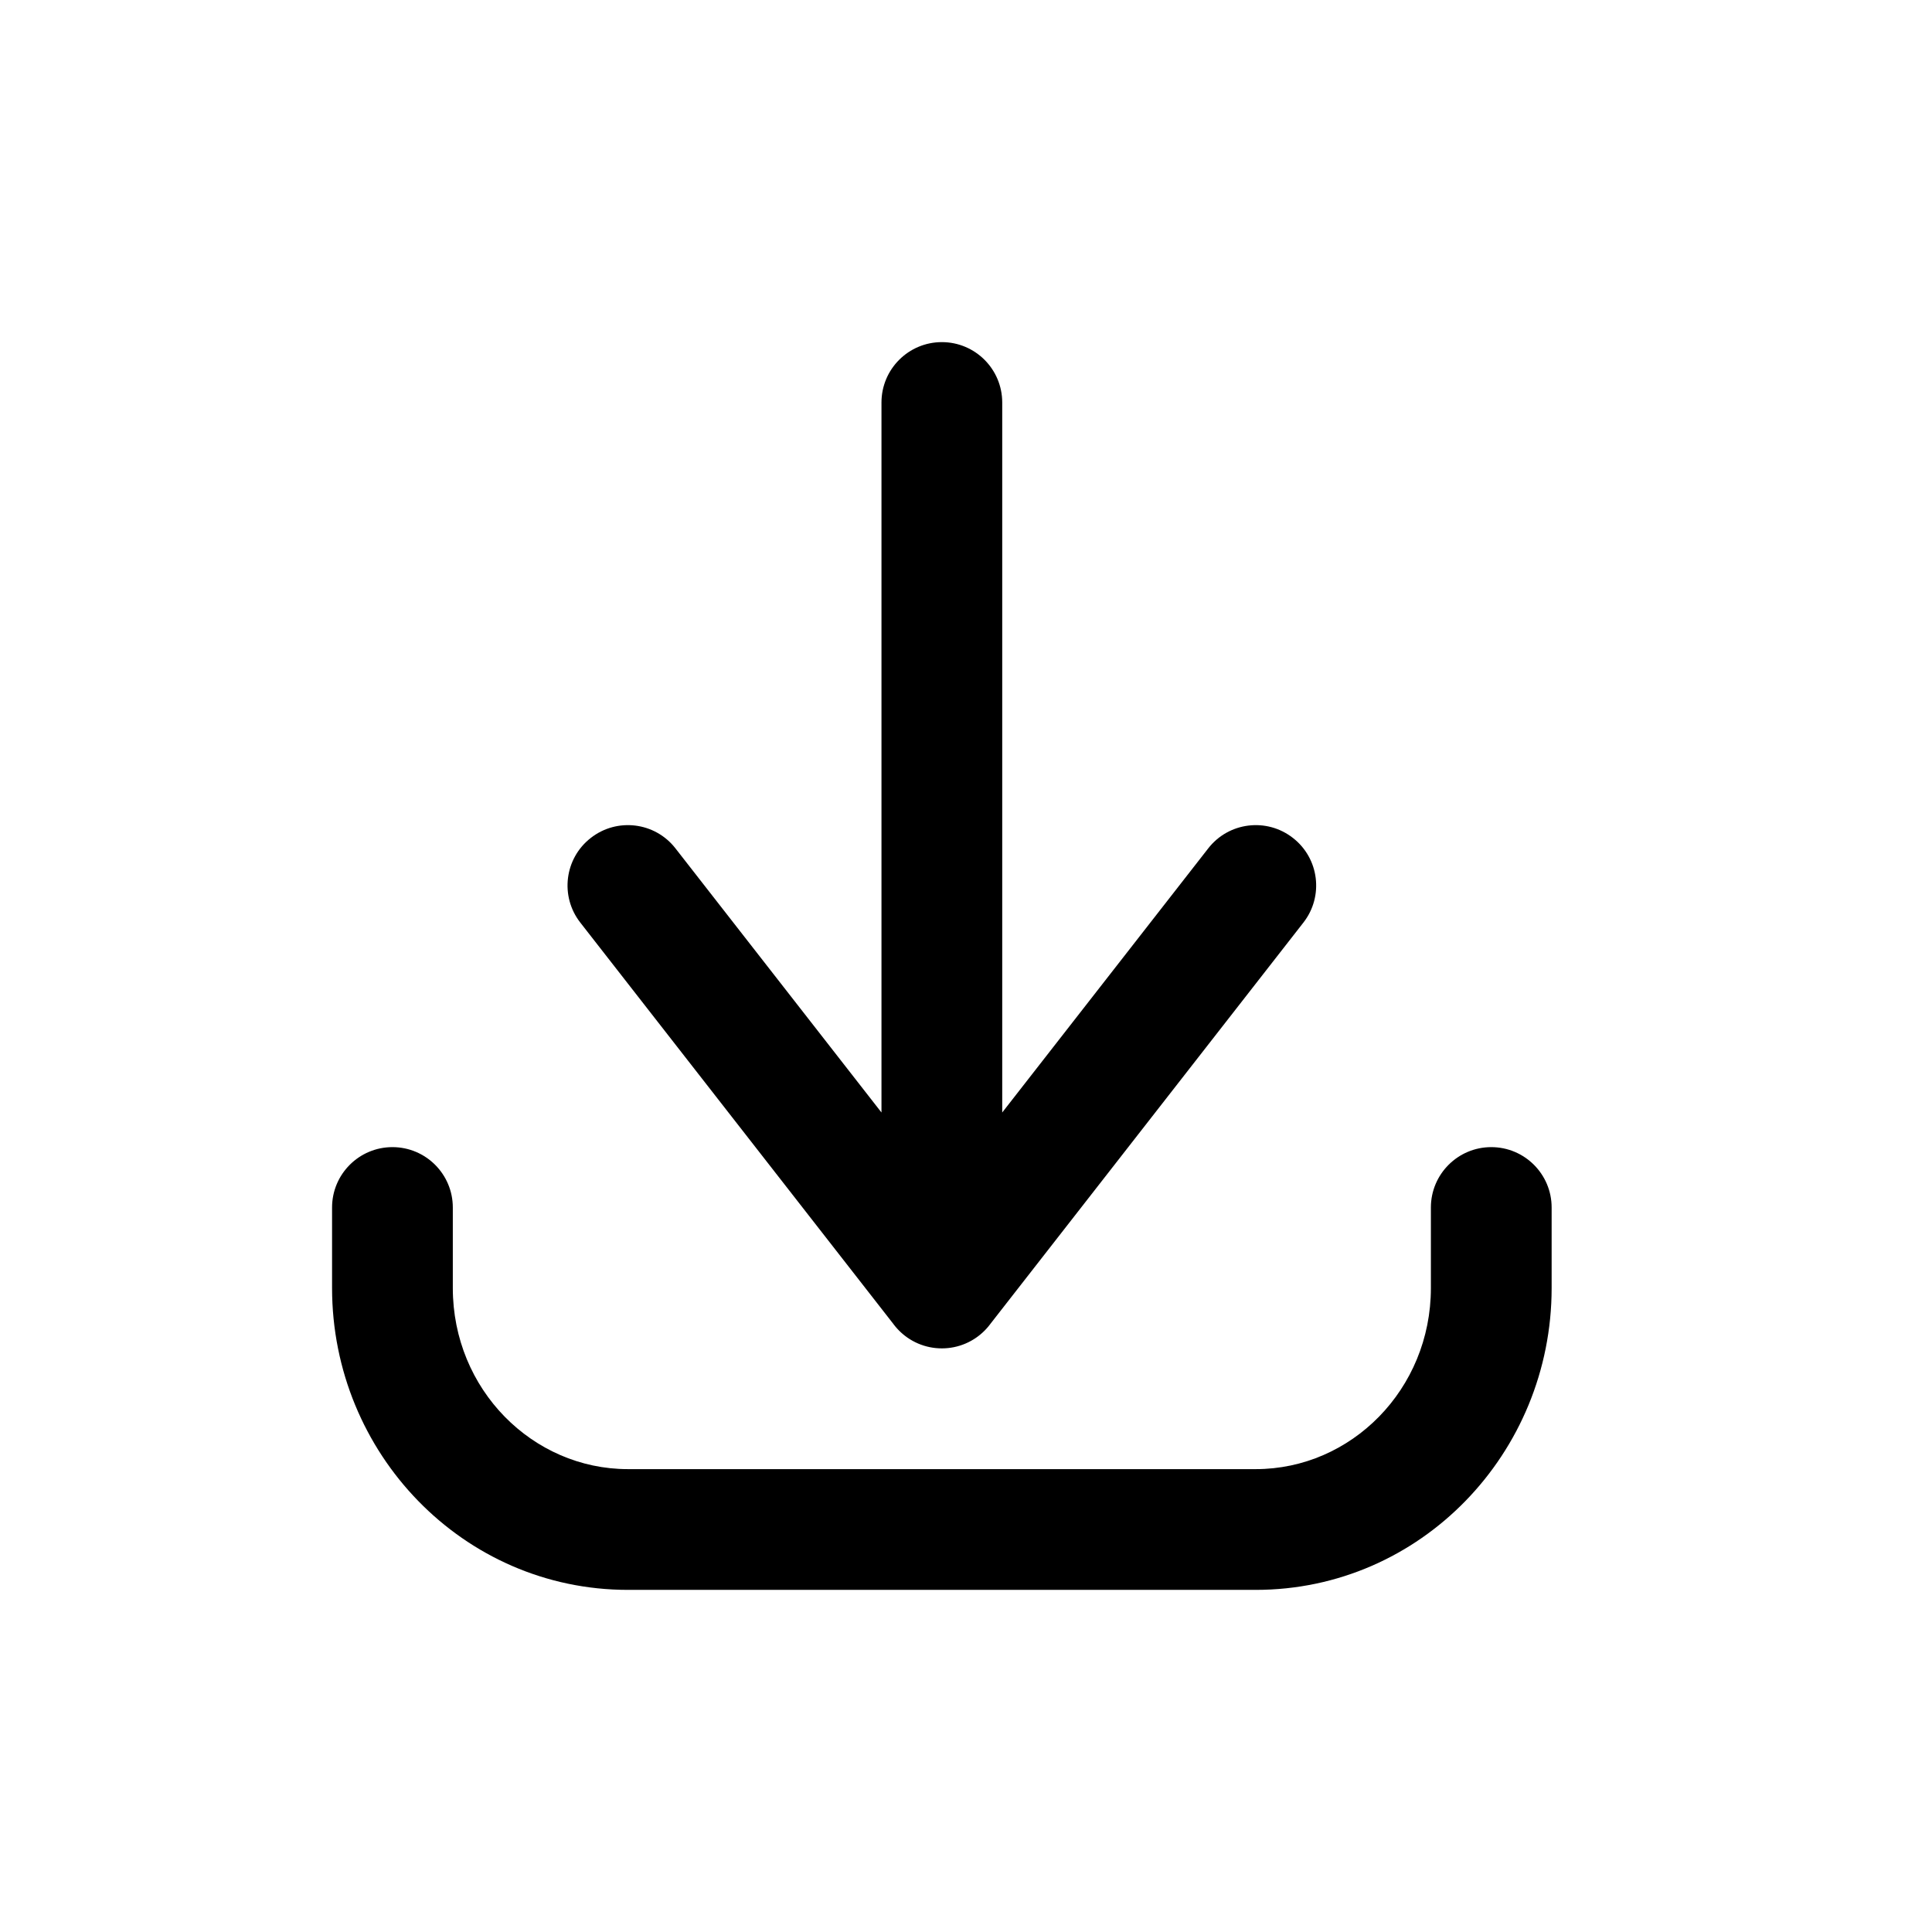
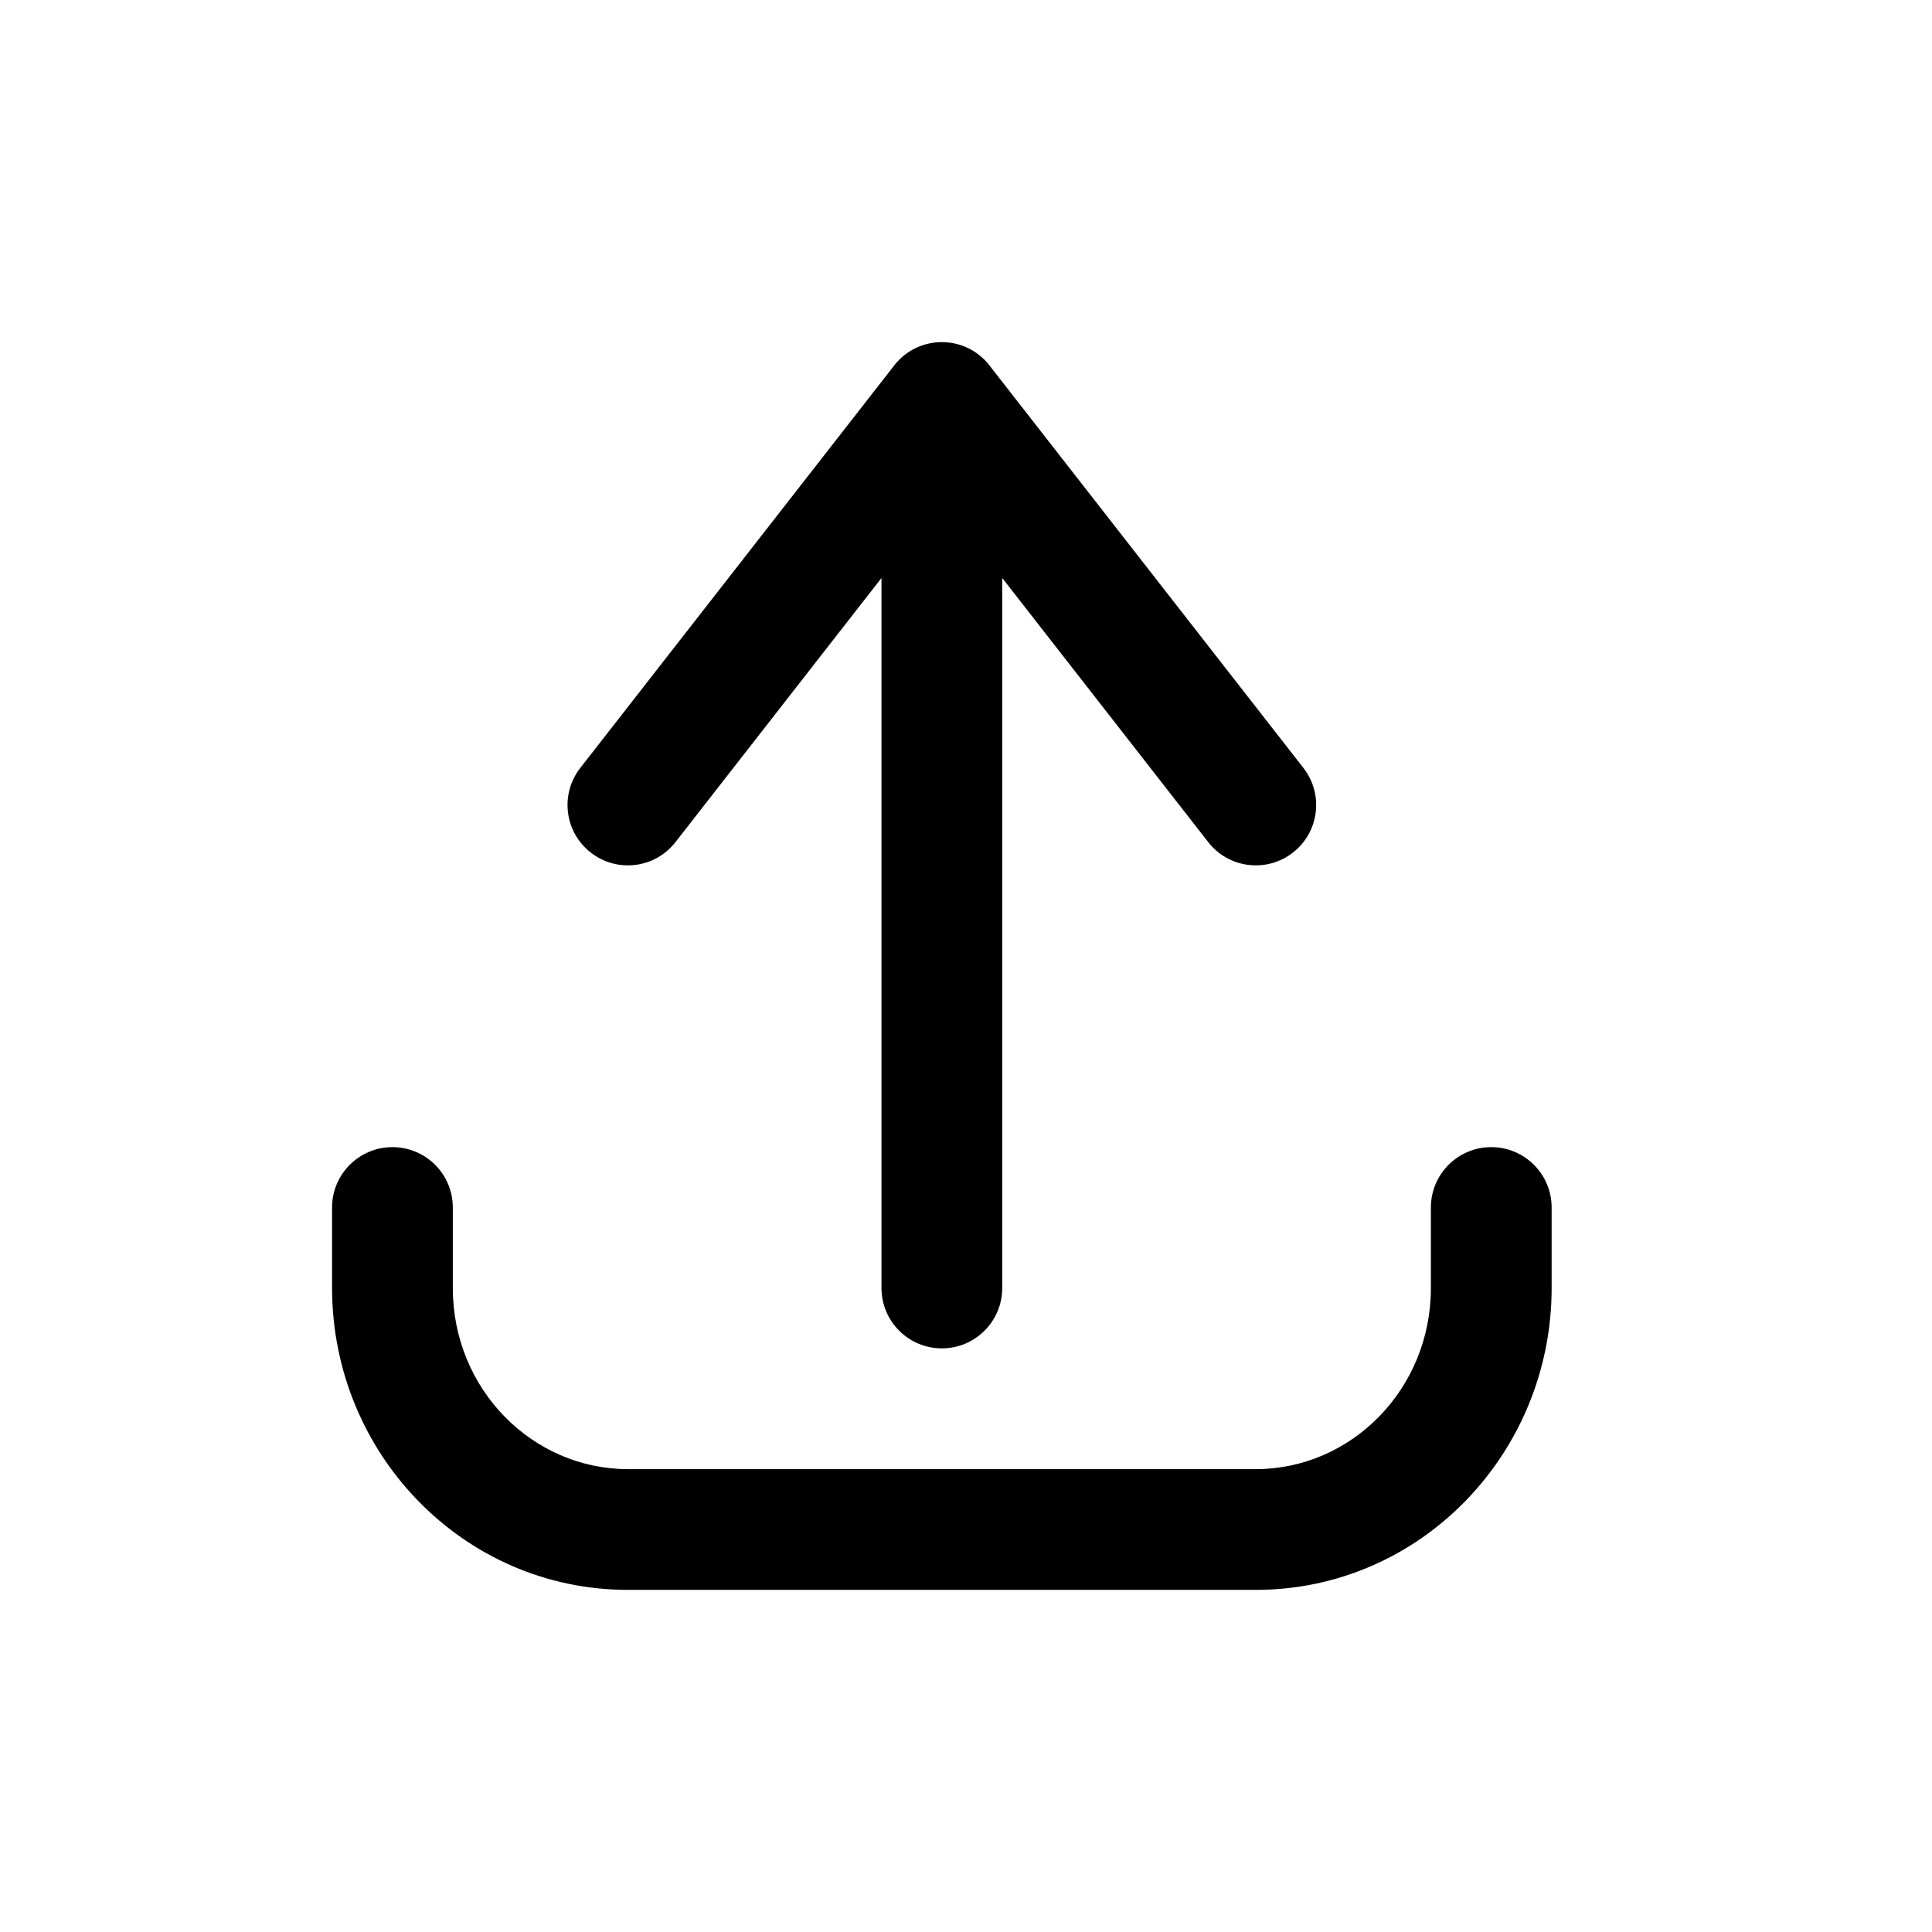
<svg xmlns="http://www.w3.org/2000/svg" width="800px" height="800px" viewBox="0 0 24 24" fill="none">
-   <path d="M5.625 15C5.625 14.586 5.289 14.25 4.875 14.25C4.461 14.25 4.125 14.586 4.125 15H5.625ZM4.875 16H4.125H4.875ZM19.275 15C19.275 14.586 18.939 14.25 18.525 14.25C18.111 14.25 17.775 14.586 17.775 15H19.275ZM11.109 15.539C10.854 15.865 10.912 16.337 11.239 16.591C11.565 16.846 12.037 16.788 12.291 16.461L11.109 15.539ZM16.191 11.461C16.446 11.135 16.388 10.663 16.061 10.409C15.735 10.154 15.263 10.212 15.009 10.539L16.191 11.461ZM11.109 16.461C11.363 16.788 11.835 16.846 12.161 16.591C12.488 16.337 12.546 15.865 12.291 15.539L11.109 16.461ZM8.391 10.539C8.137 10.212 7.665 10.154 7.339 10.409C7.012 10.663 6.954 11.135 7.209 11.461L8.391 10.539ZM10.95 16C10.95 16.414 11.286 16.75 11.7 16.75C12.114 16.75 12.45 16.414 12.45 16H10.95ZM12.45 5C12.45 4.586 12.114 4.25 11.7 4.25C11.286 4.25 10.95 4.586 10.95 5H12.45ZM4.125 15V16H5.625V15H4.125ZM4.125 16C4.125 18.053 5.753 19.75 7.8 19.75V18.25C6.617 18.25 5.625 17.261 5.625 16H4.125ZM7.8 19.75H15.6V18.25H7.8V19.75ZM15.6 19.75C17.647 19.75 19.275 18.053 19.275 16H17.775C17.775 17.261 16.783 18.25 15.6 18.25V19.75ZM19.275 16V15H17.775V16H19.275ZM12.291 16.461L16.191 11.461L15.009 10.539L11.109 15.539L12.291 16.461ZM12.291 15.539L8.391 10.539L7.209 11.461L11.109 16.461L12.291 15.539ZM12.45 16V5H10.95V16H12.45Z" fill="#000000" />
+   <path d="M5.625 15C5.625 14.586 5.289 14.25 4.875 14.25C4.461 14.25 4.125 14.586 4.125 15H5.625ZM4.875 16H4.125H4.875ZM19.275 15C19.275 14.586 18.939 14.25 18.525 14.25C18.111 14.25 17.775 14.586 17.775 15H19.275ZM12.291 5.461C12.546 5.135 12.488 4.663 12.161 4.409C11.835 4.154 11.363 4.212 11.109 4.539L12.291 5.461ZM7.209 9.539C6.954 9.865 7.012 10.337 7.339 10.591C7.665 10.846 8.137 10.788 8.391 10.461L7.209 9.539ZM12.291 4.539C12.037 4.212 11.565 4.154 11.239 4.409C10.912 4.663 10.854 5.135 11.109 5.461L12.291 4.539ZM15.009 10.461C15.263 10.788 15.735 10.846 16.061 10.591C16.388 10.337 16.446 9.865 16.191 9.539L15.009 10.461ZM12.45 5C12.45 4.586 12.114 4.25 11.7 4.25C11.286 4.25 10.95 4.586 10.95 5H12.45ZM10.95 16C10.95 16.414 11.286 16.75 11.7 16.75C12.114 16.75 12.45 16.414 12.45 16H10.95ZM4.125 15V16H5.625V15H4.125ZM4.125 16C4.125 18.053 5.753 19.75 7.8 19.75V18.25C6.617 18.25 5.625 17.261 5.625 16H4.125ZM7.8 19.75H15.6V18.25H7.8V19.75ZM15.6 19.75C17.647 19.75 19.275 18.053 19.275 16H17.775C17.775 17.261 16.783 18.25 15.6 18.25V19.75ZM19.275 16V15H17.775V16H19.275ZM11.109 4.539L7.209 9.539L8.391 10.461L12.291 5.461L11.109 4.539ZM11.109 5.461L15.009 10.461L16.191 9.539L12.291 4.539L11.109 5.461ZM10.95 5V16H12.45V5H10.95Z" fill="#000000" />
</svg>
